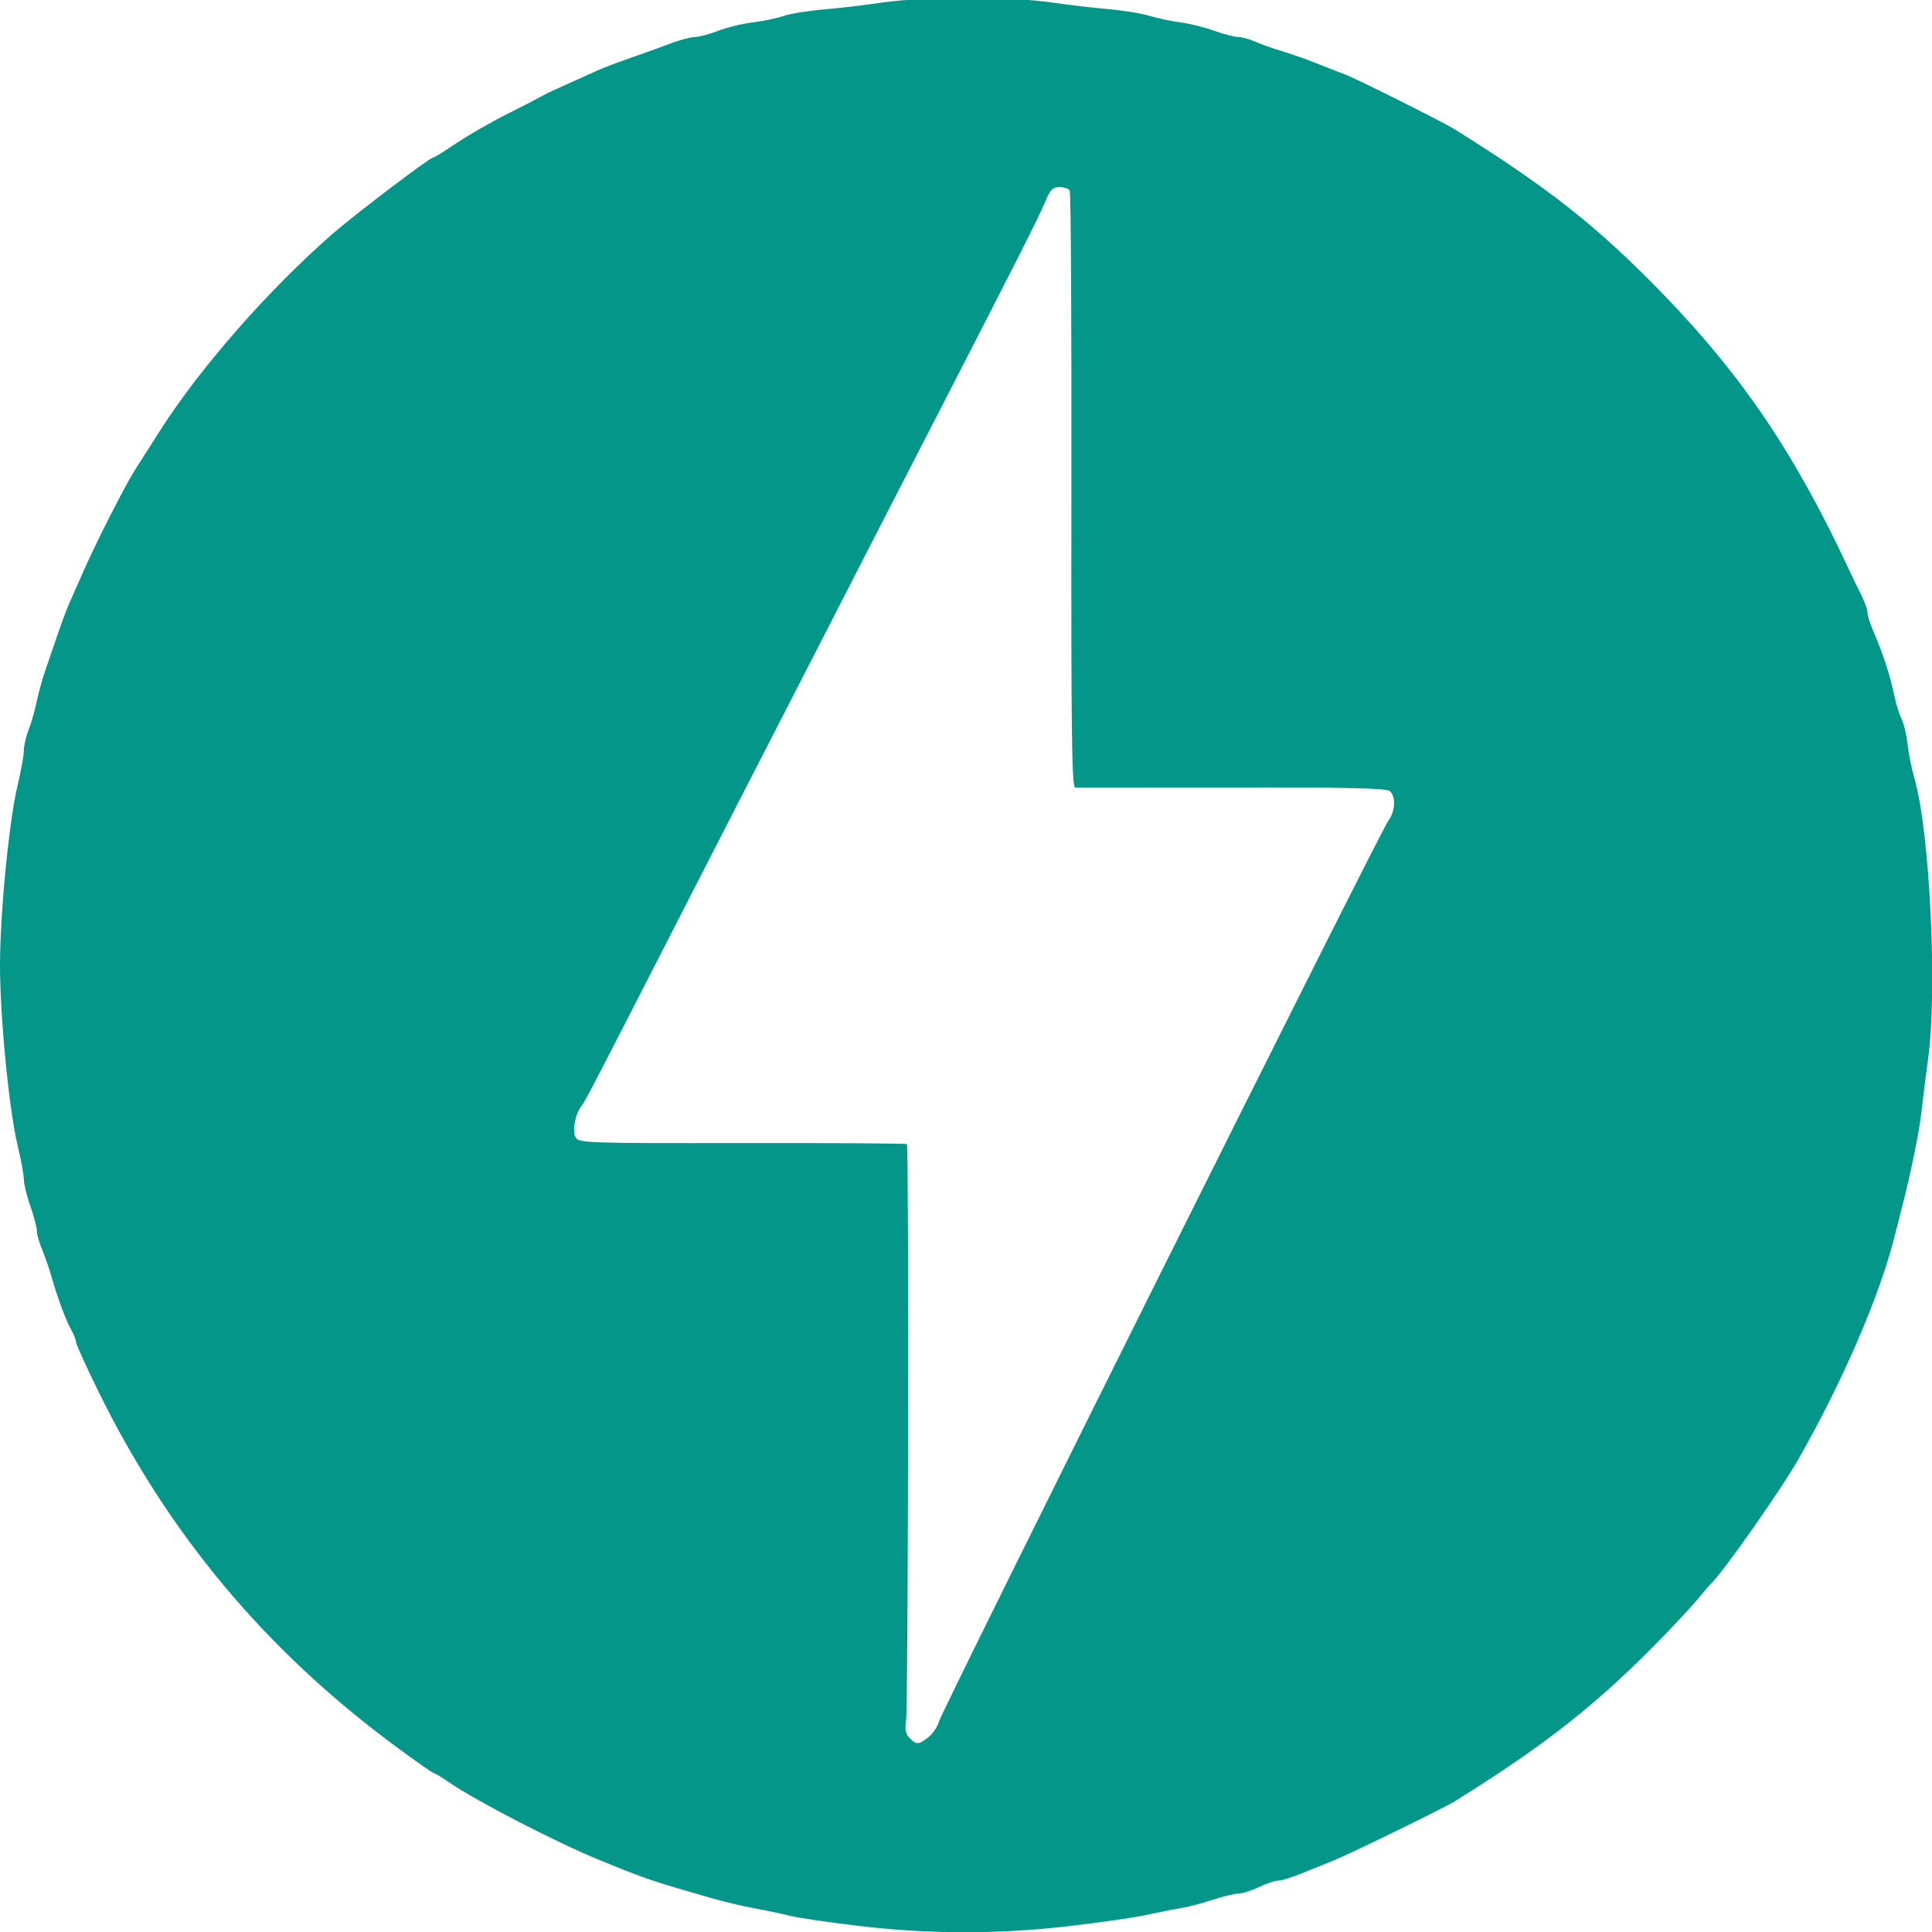
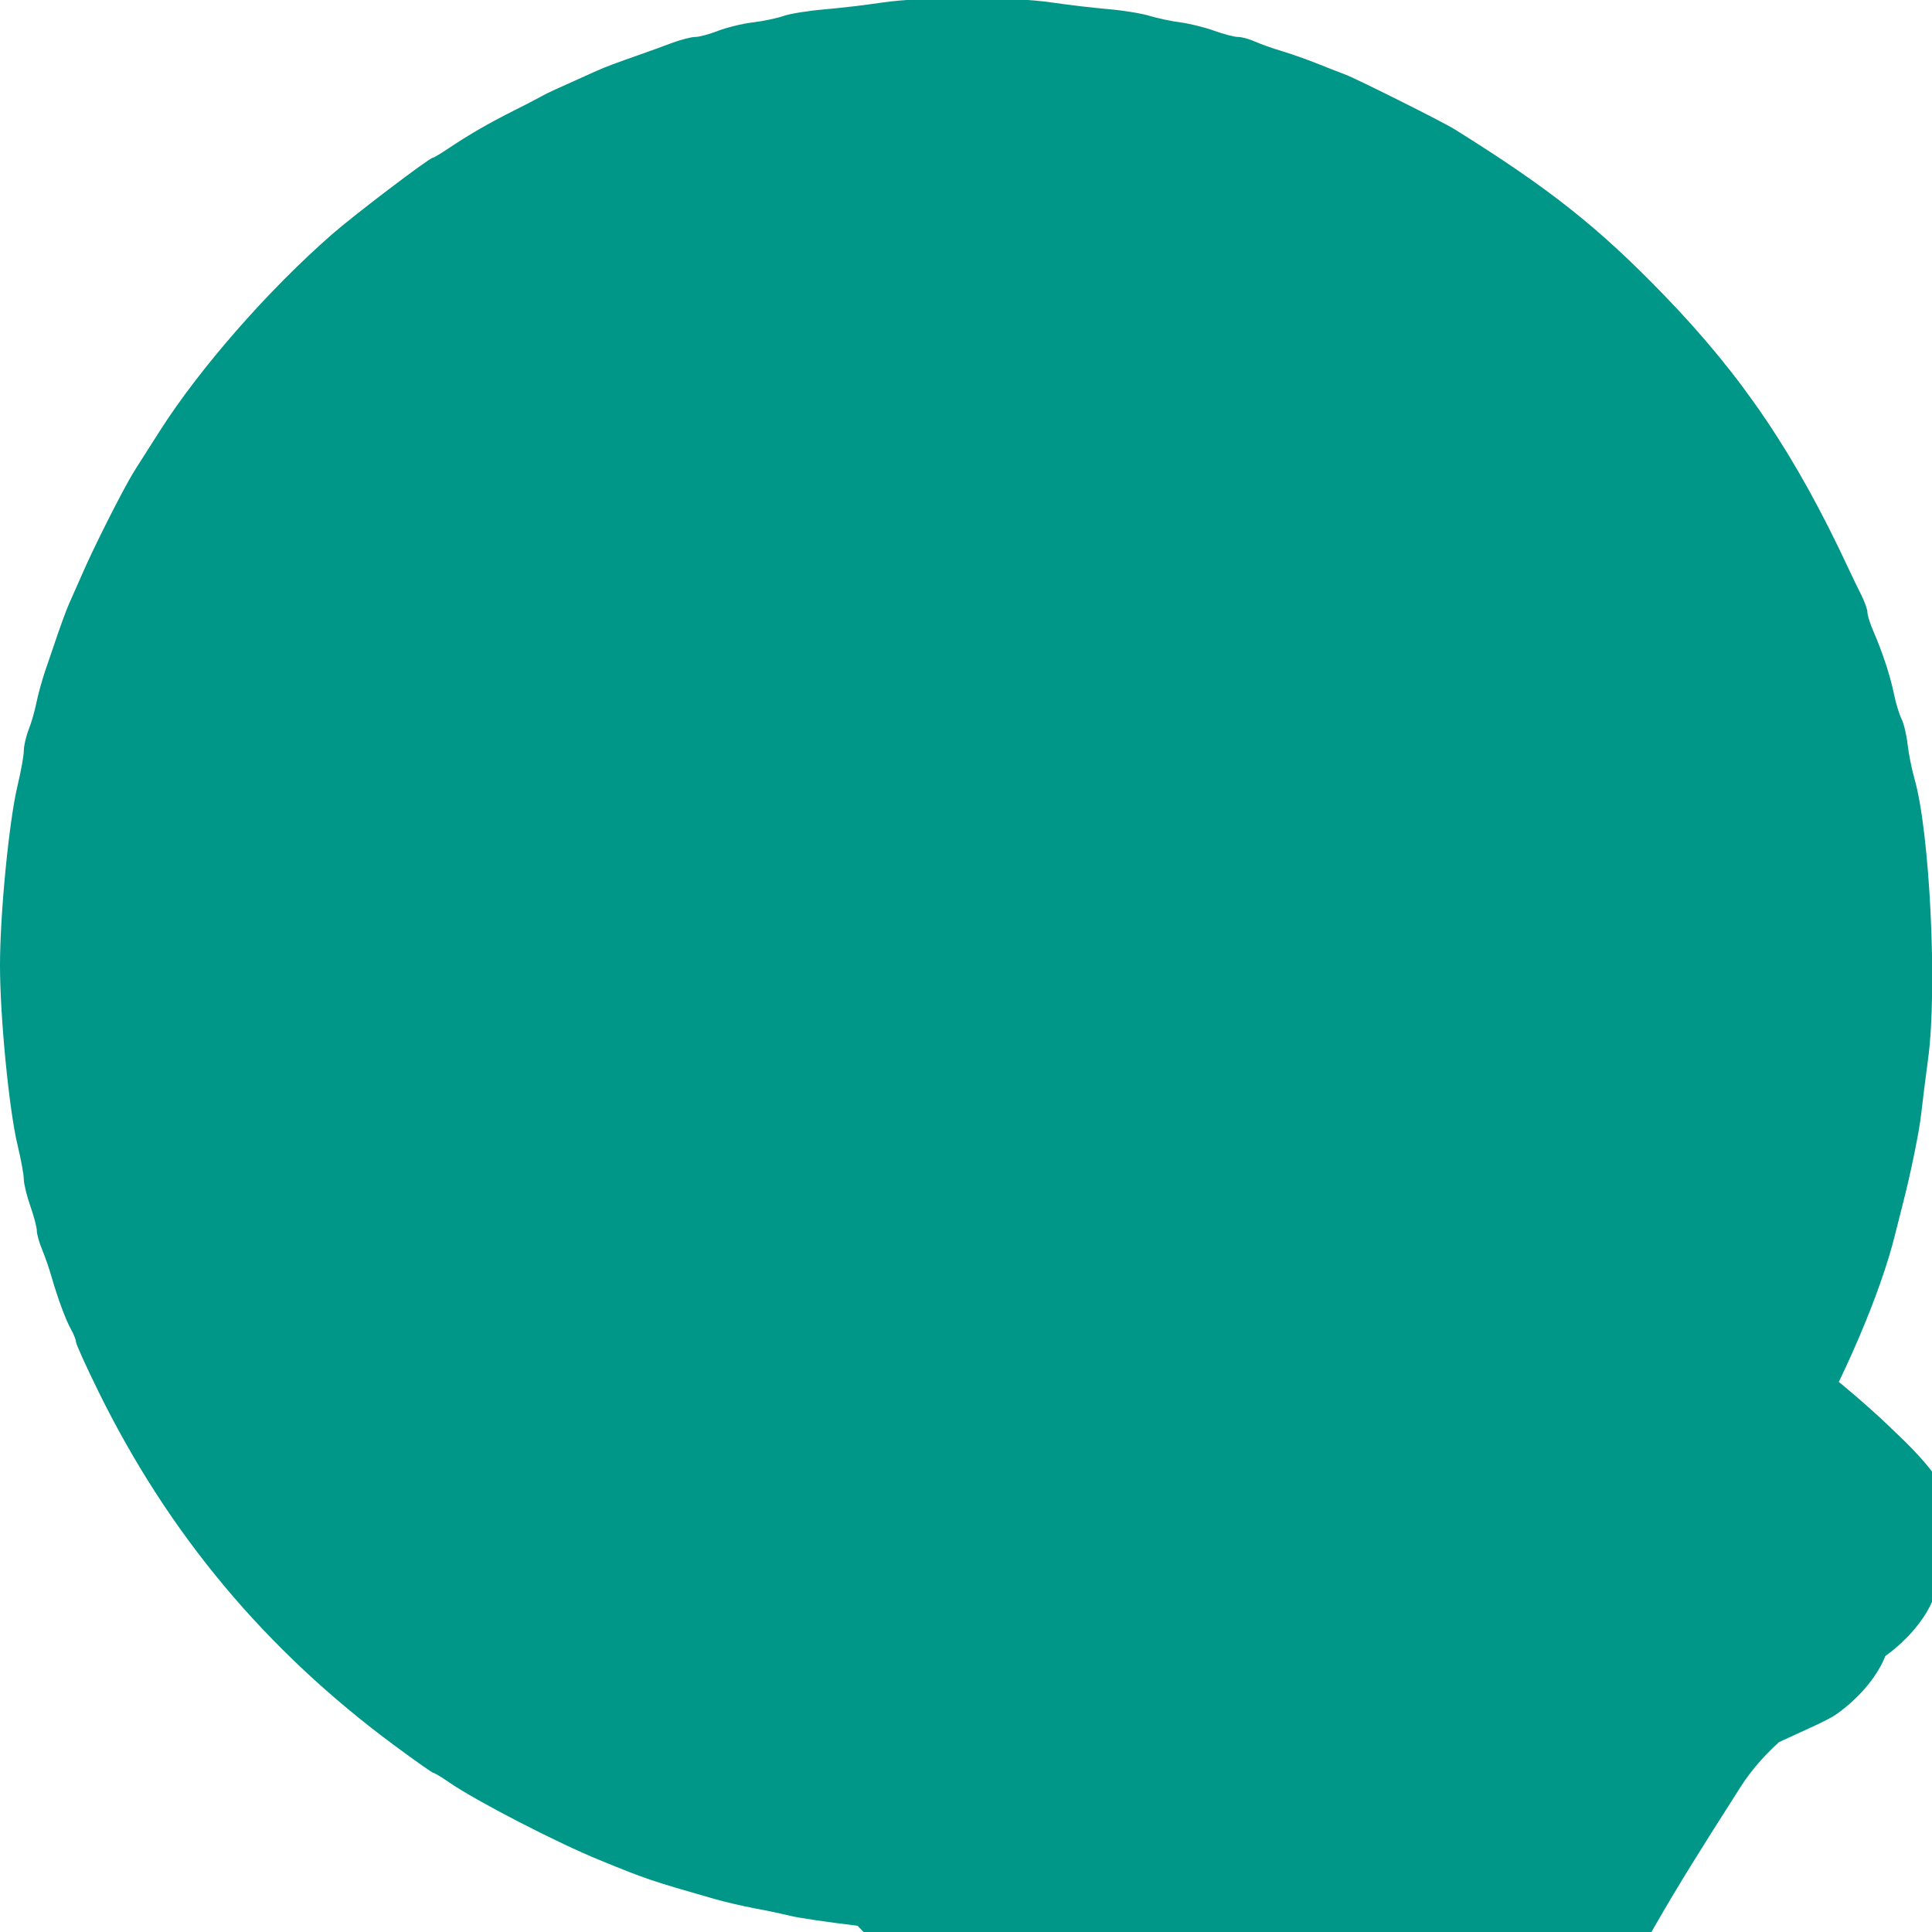
<svg xmlns="http://www.w3.org/2000/svg" viewBox="0 0 128 128">
-   <path d="M56.813 127.586c-1.903-.227-3.899-.52-4.434-.652a48.078 48.078 0 00-2.375-.5 36.042 36.042 0 01-2.703-.633c-4.145-1.188-4.442-1.285-7.567-2.563-2.875-1.172-8.172-3.91-9.984-5.156-.496-.344-.96-.621-1.031-.621-.07 0-1.23-.816-2.578-1.813-8.57-6.343-15.004-14.043-19.653-23.527-.8-1.629-1.453-3.074-1.453-3.21 0-.134-.144-.505-.32-.817-.363-.649-.88-2.047-1.297-3.492a20.047 20.047 0 00-.625-1.813c-.195-.46-.352-1.02-.352-1.246 0-.227-.195-.965-.433-1.645-.238-.675-.43-1.472-.43-1.77 0-.296-.187-1.32-.418-2.276C.598 73.492 0 67.379 0 63.953c0-3.422.598-9.535 1.16-11.894.23-.957.418-2 .418-2.32 0-.321.145-.95.32-1.4.18-.448.41-1.253.516-1.788.11-.535.36-1.457.563-2.055l.59-1.726c.433-1.293.835-2.387 1.027-2.813.11-.238.539-1.21.957-2.16.676-1.535 2.125-4.43 2.972-5.945.309-.555.426-.739 2.098-3.352 2.649-4.148 7.176-9.309 11.39-12.988 1.485-1.297 6.446-5.063 6.669-5.063.062 0 .53-.281 1.043-.625 1.347-.902 2.668-1.668 4.39-2.531a53.06 53.06 0 001.836-.953c.285-.164.82-.41 3.567-1.64.605-.27 1.257-.516 3.136-1.173.414-.144 1.246-.449 1.84-.672.598-.222 1.301-.406 1.563-.406.258 0 .937-.18 1.508-.402.57-.223 1.605-.477 2.304-.563.696-.082 1.621-.277 2.055-.43.43-.148 1.61-.34 2.621-.425a72.572 72.572 0 003.941-.465c2.688-.394 8.532-.394 11.192 0a75.02 75.02 0 003.781.445c.953.079 2.168.278 2.703.442.535.16 1.461.36 2.055.433.594.079 1.594.325 2.222.551.63.23 1.344.414 1.59.414s.754.137 1.125.309c.375.168 1.168.449 1.766.625.594.18 1.613.535 2.27.797.652.261 1.527.605 1.945.761.77.29 6.46 3.137 7.234 3.622 6.281 3.917 9.512 6.476 13.856 10.964 5.238 5.414 8.715 10.57 12.254 18.16.25.536.632 1.329.851 1.758.215.434.395.942.395 1.13 0 .19.18.76.402 1.269.602 1.383 1.117 2.957 1.36 4.16.12.59.343 1.32.495 1.621.153.3.332 1.063.403 1.688.07.624.277 1.648.453 2.269 1.02 3.531 1.527 13.934.91 18.535-.183 1.367-.39 3.02-.46 3.672-.118 1.117-.708 4.004-1.212 5.945l-.52 2.055c-.98 3.957-3.402 9.594-6.359 14.809-1.172 2.07-5.101 7.668-5.843 8.324-.067.058-.399.45-.735.863-.336.418-1.414 1.586-2.39 2.594-4.301 4.441-7.77 7.187-13.86 10.969-.722.449-6.847 3.441-7.992 3.906-.594.238-1.586.64-2.203.89-.613.247-1.297.454-1.512.458-.215.003-.781.195-1.258.425-.476.23-1.082.422-1.351.426-.266.004-1.043.192-1.727.418-.683.23-1.633.477-2.11.55-.476.075-1.495.278-2.269.45-.773.172-3.11.508-5.187.746a59.06 59.06 0 01-13.945-.031zm4.703-12.5c.3-.234.609-.7.691-1.027.18-.723 29.234-58.97 29.781-59.7.461-.617.504-1.605.082-1.953-.222-.187-3.004-.246-10.43-.234-5.57.012-10.253.016-10.406.012-.226-.008-.273-3.73-.25-19.672.016-10.817-.035-19.766-.113-19.89-.078-.126-.383-.227-.68-.227-.418 0-.613.18-.87.808-.485 1.168-1.825 3.82-8.348 16.485a3554.569 3554.569 0 00-4.055 7.89c-1.156 2.262-2.98 5.813-4.047 7.89a8751.248 8751.248 0 00-8.598 16.759c-4.933 9.636-5.53 10.785-5.742 11.039-.41.496-.633 1.64-.402 2.07.21.394.629.41 11.043.394 5.953-.007 10.863.024 10.914.07.137.141.086 37.31-.055 38.196-.093.582-.031.89.235 1.156.46.461.586.457 1.25-.066zm0 0" fill="#049688" />
+   <path fill="#009688" d="M56.813 127.586c-1.903-.227-3.899-.52-4.434-.652a48.078 48.078 0 00-2.375-.5 36.042 36.042 0 01-2.703-.633c-4.145-1.188-4.442-1.285-7.567-2.563-2.875-1.172-8.172-3.91-9.984-5.156-.496-.344-.96-.621-1.031-.621-.07 0-1.23-.816-2.578-1.813-8.57-6.343-15.004-14.043-19.653-23.527-.8-1.629-1.453-3.074-1.453-3.21 0-.134-.144-.505-.32-.817-.363-.649-.88-2.047-1.297-3.492a20.047 20.047 0 00-.625-1.813c-.195-.46-.352-1.02-.352-1.246 0-.227-.195-.965-.433-1.645-.238-.675-.43-1.472-.43-1.77 0-.296-.187-1.32-.418-2.276C.598 73.492 0 67.379 0 63.953c0-3.422.598-9.535 1.16-11.894.23-.957.418-2 .418-2.32 0-.321.145-.95.32-1.4.18-.448.41-1.253.516-1.788.11-.535.36-1.457.563-2.055l.59-1.726c.433-1.293.835-2.387 1.027-2.813.11-.238.539-1.21.957-2.16.676-1.535 2.125-4.43 2.972-5.945.309-.555.426-.739 2.098-3.352 2.649-4.148 7.176-9.309 11.39-12.988 1.485-1.297 6.446-5.063 6.669-5.063.062 0 .53-.281 1.043-.625 1.347-.902 2.668-1.668 4.39-2.531a53.06 53.06 0 001.836-.953c.285-.164.82-.41 3.567-1.64.605-.27 1.257-.516 3.136-1.173.414-.144 1.246-.449 1.84-.672.598-.222 1.301-.406 1.563-.406.258 0 .937-.18 1.508-.402.57-.223 1.605-.477 2.304-.563.696-.082 1.621-.277 2.055-.43.43-.148 1.61-.34 2.621-.425a72.572 72.572 0 003.941-.465c2.688-.394 8.532-.394 11.192 0a75.02 75.02 0 003.781.445c.953.079 2.168.278 2.703.442.535.16 1.461.36 2.055.433.594.079 1.594.325 2.222.551.63.23 1.344.414 1.59.414s.754.137 1.125.309c.375.168 1.168.449 1.766.625.594.18 1.613.535 2.27.797.652.261 1.527.605 1.945.761.77.29 6.46 3.137 7.234 3.622 6.281 3.917 9.512 6.476 13.856 10.964 5.238 5.414 8.715 10.57 12.254 18.16.25.536.632 1.329.851 1.758.215.434.395.942.395 1.13 0 .19.18.76.402 1.269.602 1.383 1.117 2.957 1.36 4.16.12.59.343 1.32.495 1.621.153.3.332 1.063.403 1.688.07.624.277 1.648.453 2.269 1.02 3.531 1.527 13.934.91 18.535-.183 1.367-.39 3.02-.46 3.672-.118 1.117-.708 4.004-1.212 5.945l-.52 2.055c-.98 3.957-3.402 9.594-6.359 14.809-1.688 2.947-3.373 5.608-4.887 7.977l-.82 1.292c-.84 1.33-1.91 2.39-2.55 2.97-1.31 1.2-2.75 1.77-3.85 1.88-1.64.16-3.4-.06-4.78-.5-.27-.1-.5-.3-.7-.5-1.54-1.12-2.68-2.55-3.19-3.82-1.07-2.7-1.75-5.7-.28-7.88.96-1.42 2.32-2.65 3.32-3.62 1.18-1.13 3.3-2.96 4.6-3.92 1.16-.86 2.82-1.78 3.5-2.16.67-.38 1.72-.74 2.13-.82.42-.08.86-.14 1.42-.14.54 0 1.08.06 1.72.14.41.08 1.46.44 2.13.82.68.38 2.34 1.3 3.5 2.16 1.3.96 3.42 2.79 4.6 3.92 1 .96 2.36 2.2 3.32 3.62 1.47 2.18.79 5.17-.28 7.88-.5 1.28-1.64 2.7-3.19 3.82-.5 1.28-1.64 2.7-3.19 3.82-.62.44-1.78.92-3.85 1.88-.64.58-1.71 1.64-2.55 2.97l-.82 1.29c-1.51 2.37-3.2 5.03-4.89 7.98-2.96 5.21-5.38 10.85-6.36 14.81l-.52 2.05c-.18.62-.4 1.65-.45 2.27-.14 1.04-.34 2.37-.7 3.67-.07.65-.28 2.3-.46 3.67-.61 4.6-1.11 15.01.91 18.53.14 1.39.3 2.96.47 4.52.17 1.56.52 2.97 1.04 4.16.5 1.18 1.08 2.63 1.52 3.87.44 1.24.95 2.35 1.36 3.31.24.57.47 1.18.75 1.68.28.5.65 1.01 1.02 1.44.37.43.88.76 1.4.99.53.23 1.38.44 2.12.53.73.09 1.81.17 2.34.2.53.03 1.37-.04 1.56-.08.19-.03.68-.15 1.05-.25.37-.1.77-.24 1.07-.32.3-.08.7-.16 1.05-.18.35-.02 1.23.07 1.58.14.35.07 1.26.13 1.6.13.34 0 .97-.06 1.31-.09.34-.03.95-.1 1.27-.1.32 0 1.1-.03 1.44-.03.34 0 1.08.03 1.42.08.34.05.68.12 1.05.25.37.13.77.27 1.07.35.3.08.7.16 1.05.18.35.02 1.23-.07 1.58-.14.35-.07 1.26-.13 1.6-.13.34 0 .97.06 1.31.09.34.03.95.1 1.27.1.32 0 1.1.03 1.44.03.34 0 1.08-.03 1.42-.08.34-.05.68-.12 1.05-.25.37-.13.77-.27 1.07-.35.3-.08.7-.16-1.05-.18-.35-.02-1.23.07-1.58.14-.35.07-1.26.13-1.6.13-.34 0-.97-.06-1.31-.09-.34-.03-.95-.1-1.27-.1-.32 0-1.1-.03-1.44-.03-.34 0-1.08.03-1.42.08-.34.05-.68.12-1.05.25-.37.13-.77.27-1.07.35-.3.08-.7.16-1.05.18-.35.02-1.23.07-1.58.14-.35.07-1.26.13-1.6.13-.34 0-.97-.06-1.31-.09-.34-.03-.95-.1-1.27-.1-.32 0-1.1-.03-1.44-.03z" />
</svg>
